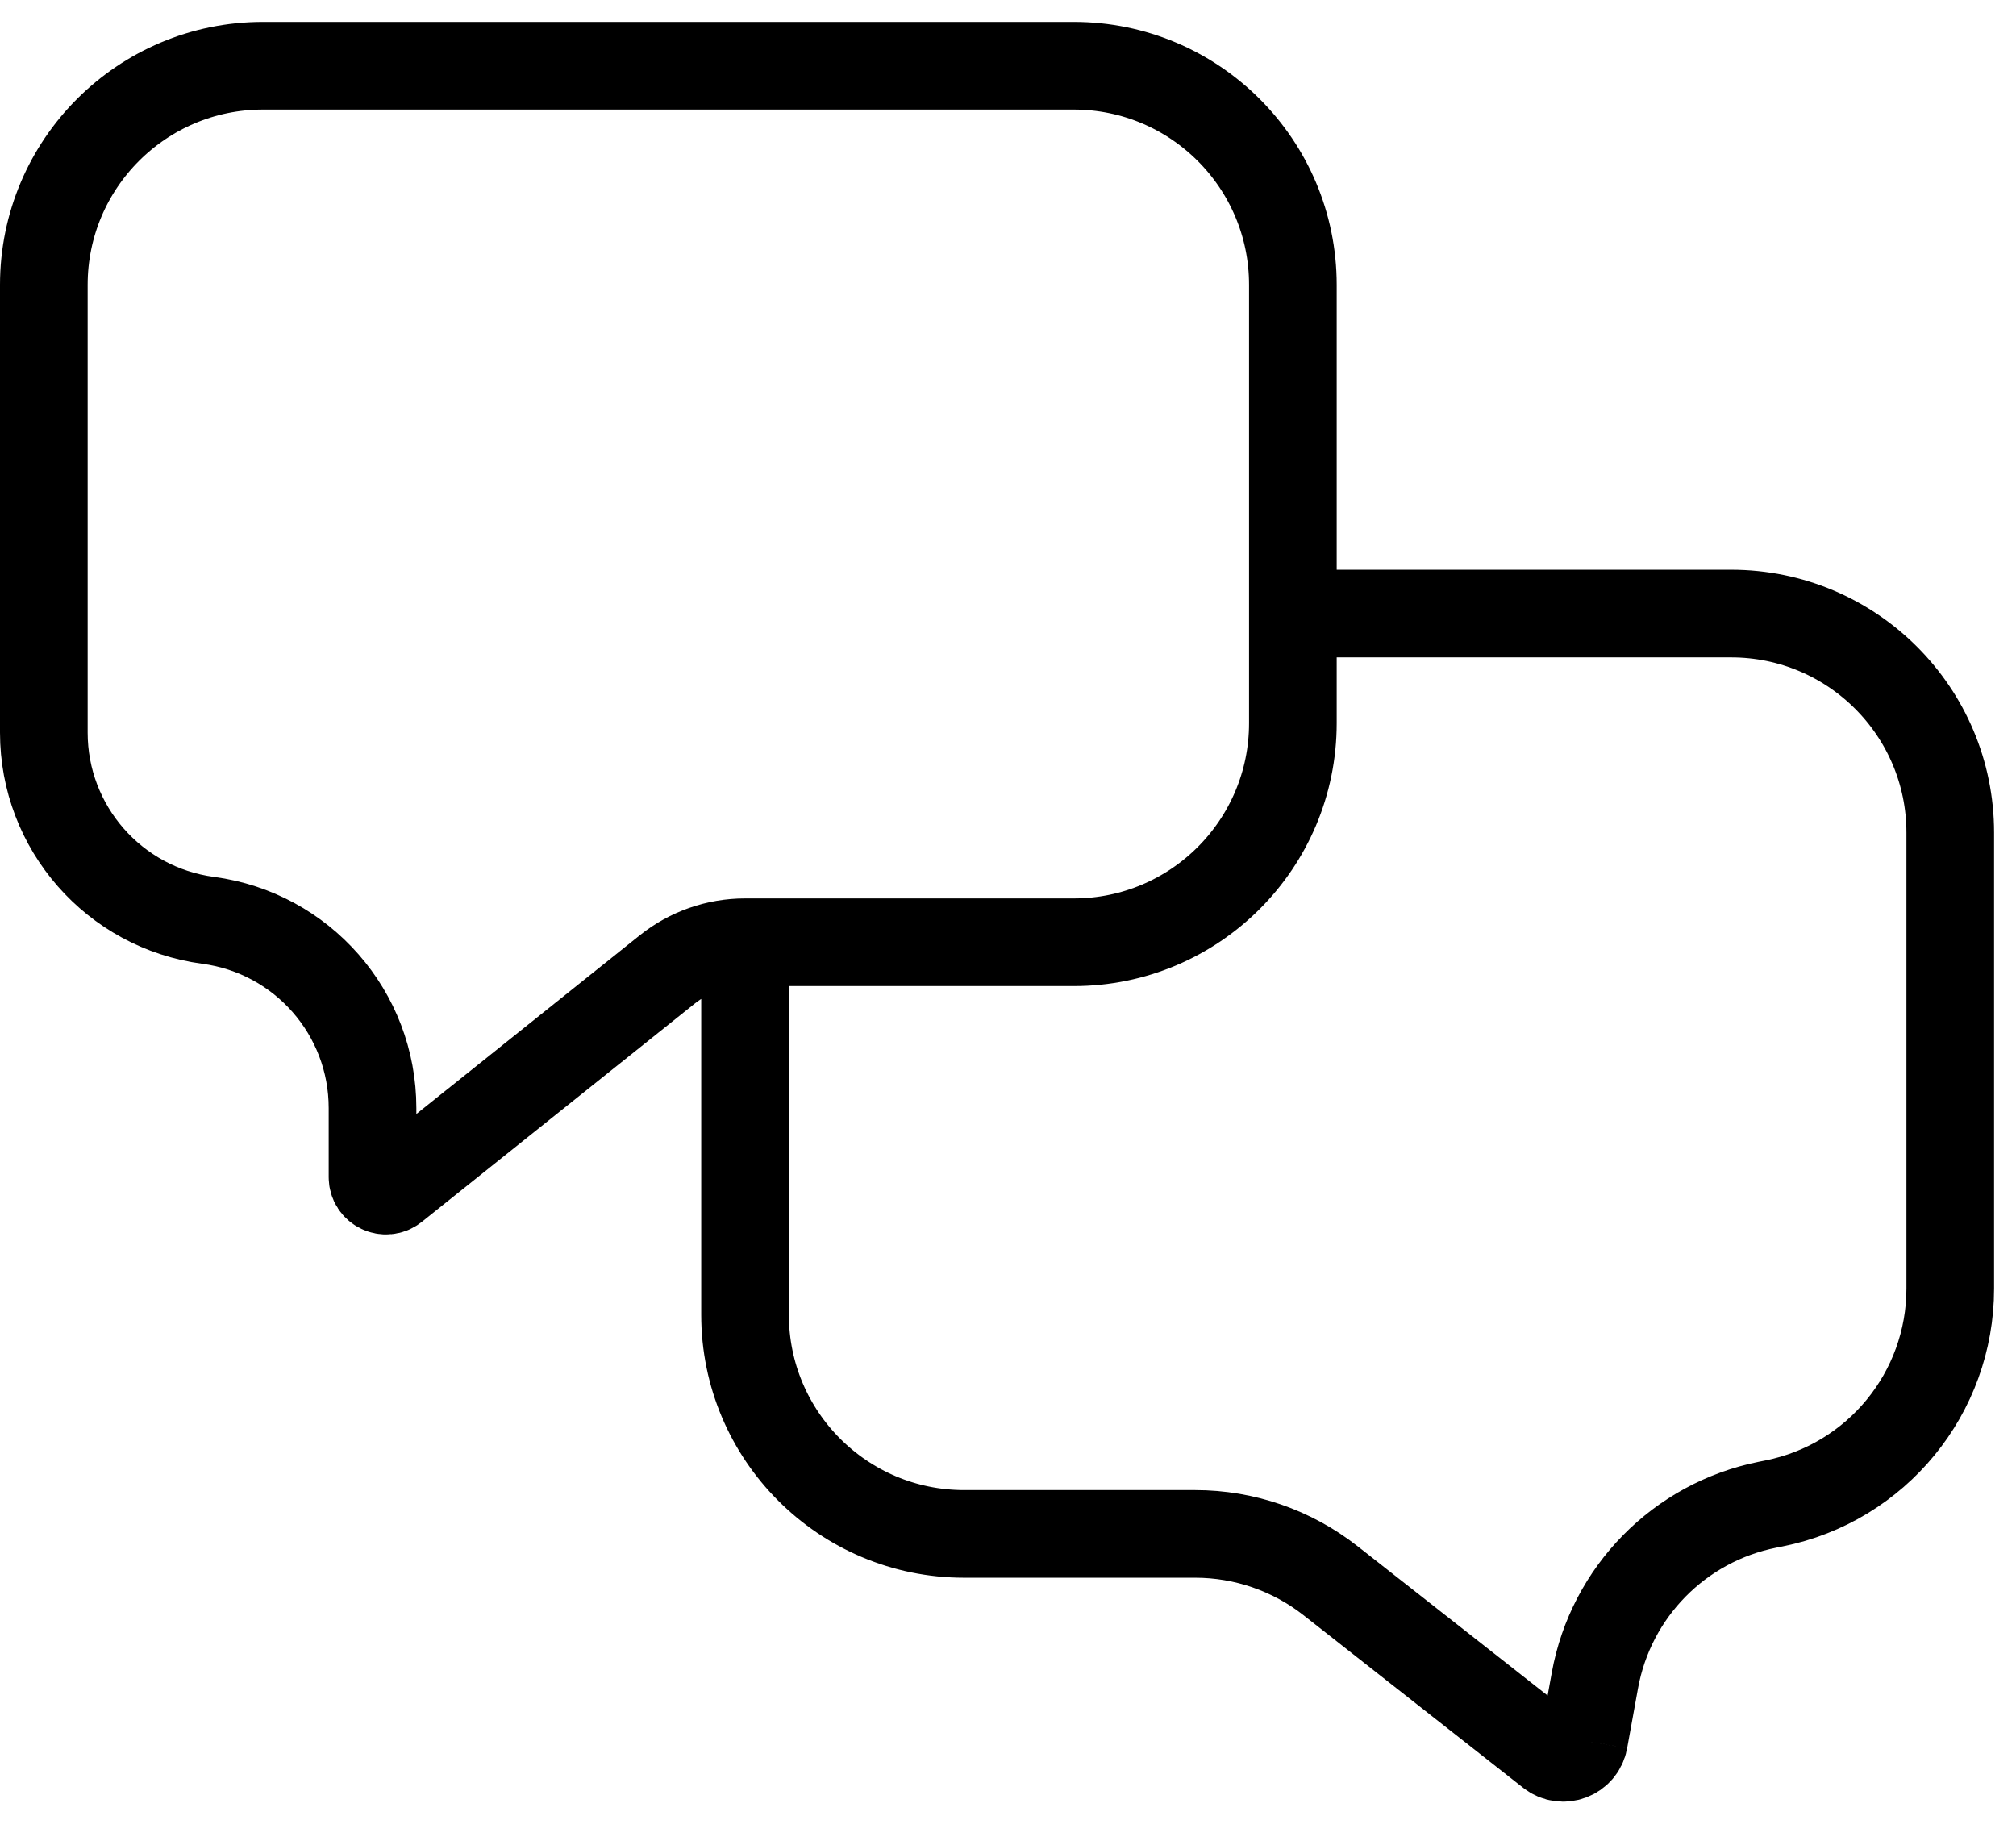
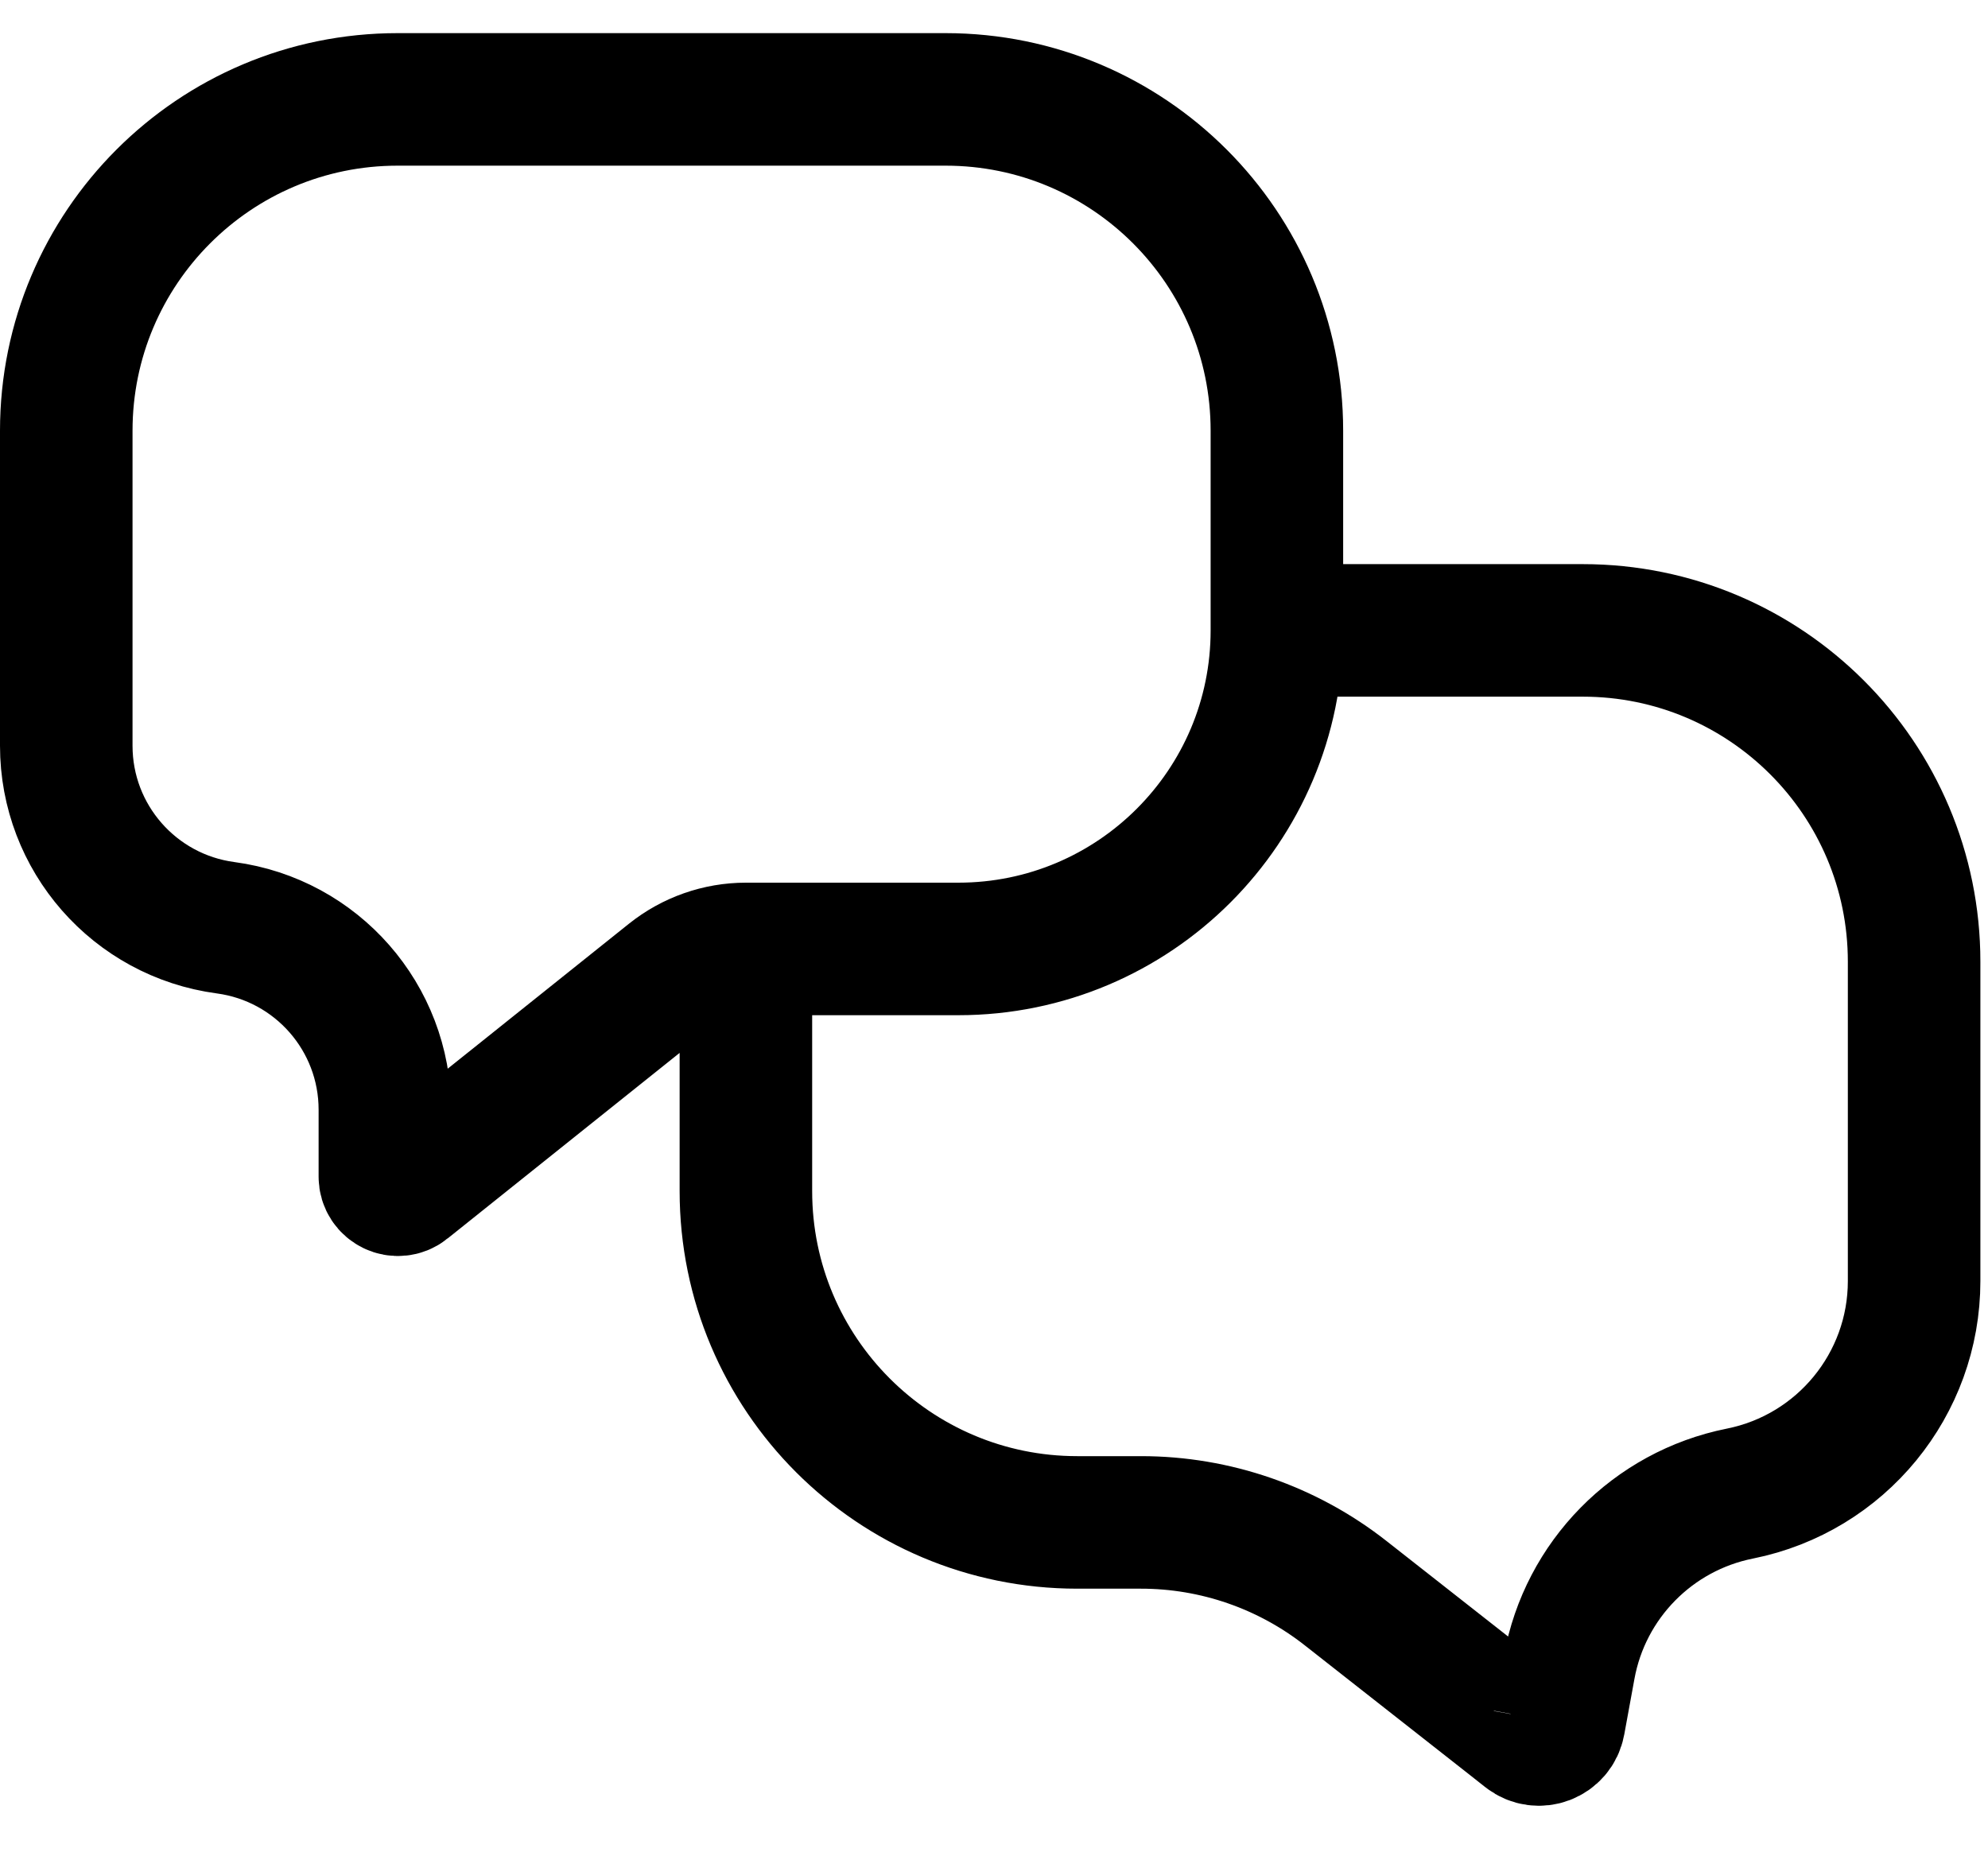
- <svg xmlns="http://www.w3.org/2000/svg" width="46" height="42" viewBox="0 0 46 42" fill="none">
-   <g id="Ayuda">
-     <path id="Mensaje" d="M29.5 14V16.5C29.5 19.261 27.261 21.5 24.5 21.5H17M29.5 14V6.5C29.5 3.739 27.261 1.5 24.5 1.5H6C3.239 1.5 1 3.739 1 6.5V16.717C1 18.883 2.603 20.714 4.75 21V21C6.897 21.286 8.5 23.117 8.5 25.283V26V26.86C8.5 27.118 8.799 27.261 9 27.1V27.1L15.219 22.125C15.725 21.72 16.353 21.5 17 21.5V21.5M29.5 14H39.5C42.261 14 44.5 16.239 44.5 19V29.401C44.5 31.784 42.818 33.837 40.481 34.304L40.331 34.334C38.32 34.736 36.759 36.325 36.392 38.342L36.143 39.714M17 21.5V30C17 32.761 19.239 35 22 35H27.271C28.391 35 29.479 35.376 30.36 36.068L35 39.714M35 39.714L35.372 40.007C35.657 40.231 36.078 40.071 36.143 39.714V39.714M35 39.714H36.143" stroke="black" stroke-width="2" />
-   </g>
+ <svg xmlns="http://www.w3.org/2000/svg" width="30" height="28" viewBox="0 0 30 28" fill="none">
+   <path d="M19.269 9.513V9.513C19.269 12.168 17.117 14.32 14.461 14.32H11.256M19.269 9.513V6.5C19.269 3.739 17.031 1.5 14.269 1.5H6C3.239 1.5 1 3.739 1 6.5V11.254C1 12.643 2.028 13.816 3.404 14V14C4.78 14.184 5.808 15.357 5.808 16.746V17.205V17.756C5.808 17.922 5.999 18.014 6.128 17.91V17.91L10.115 14.721C10.439 14.462 10.841 14.32 11.256 14.32V14.32M19.269 9.513H23.885C26.646 9.513 28.885 11.751 28.885 14.513V19.332C28.885 20.891 27.784 22.233 26.256 22.539V22.539C24.941 22.802 23.919 23.841 23.68 25.16L23.527 25.996M11.256 14.32V17.974C11.256 20.736 13.495 22.974 16.256 22.974H17.219C18.34 22.974 19.428 23.351 20.308 24.043L22.795 25.996M22.795 25.996L23.033 26.184C23.216 26.327 23.486 26.225 23.527 25.996V25.996M22.795 25.996H23.527" stroke="black" stroke-width="2" />
</svg>
